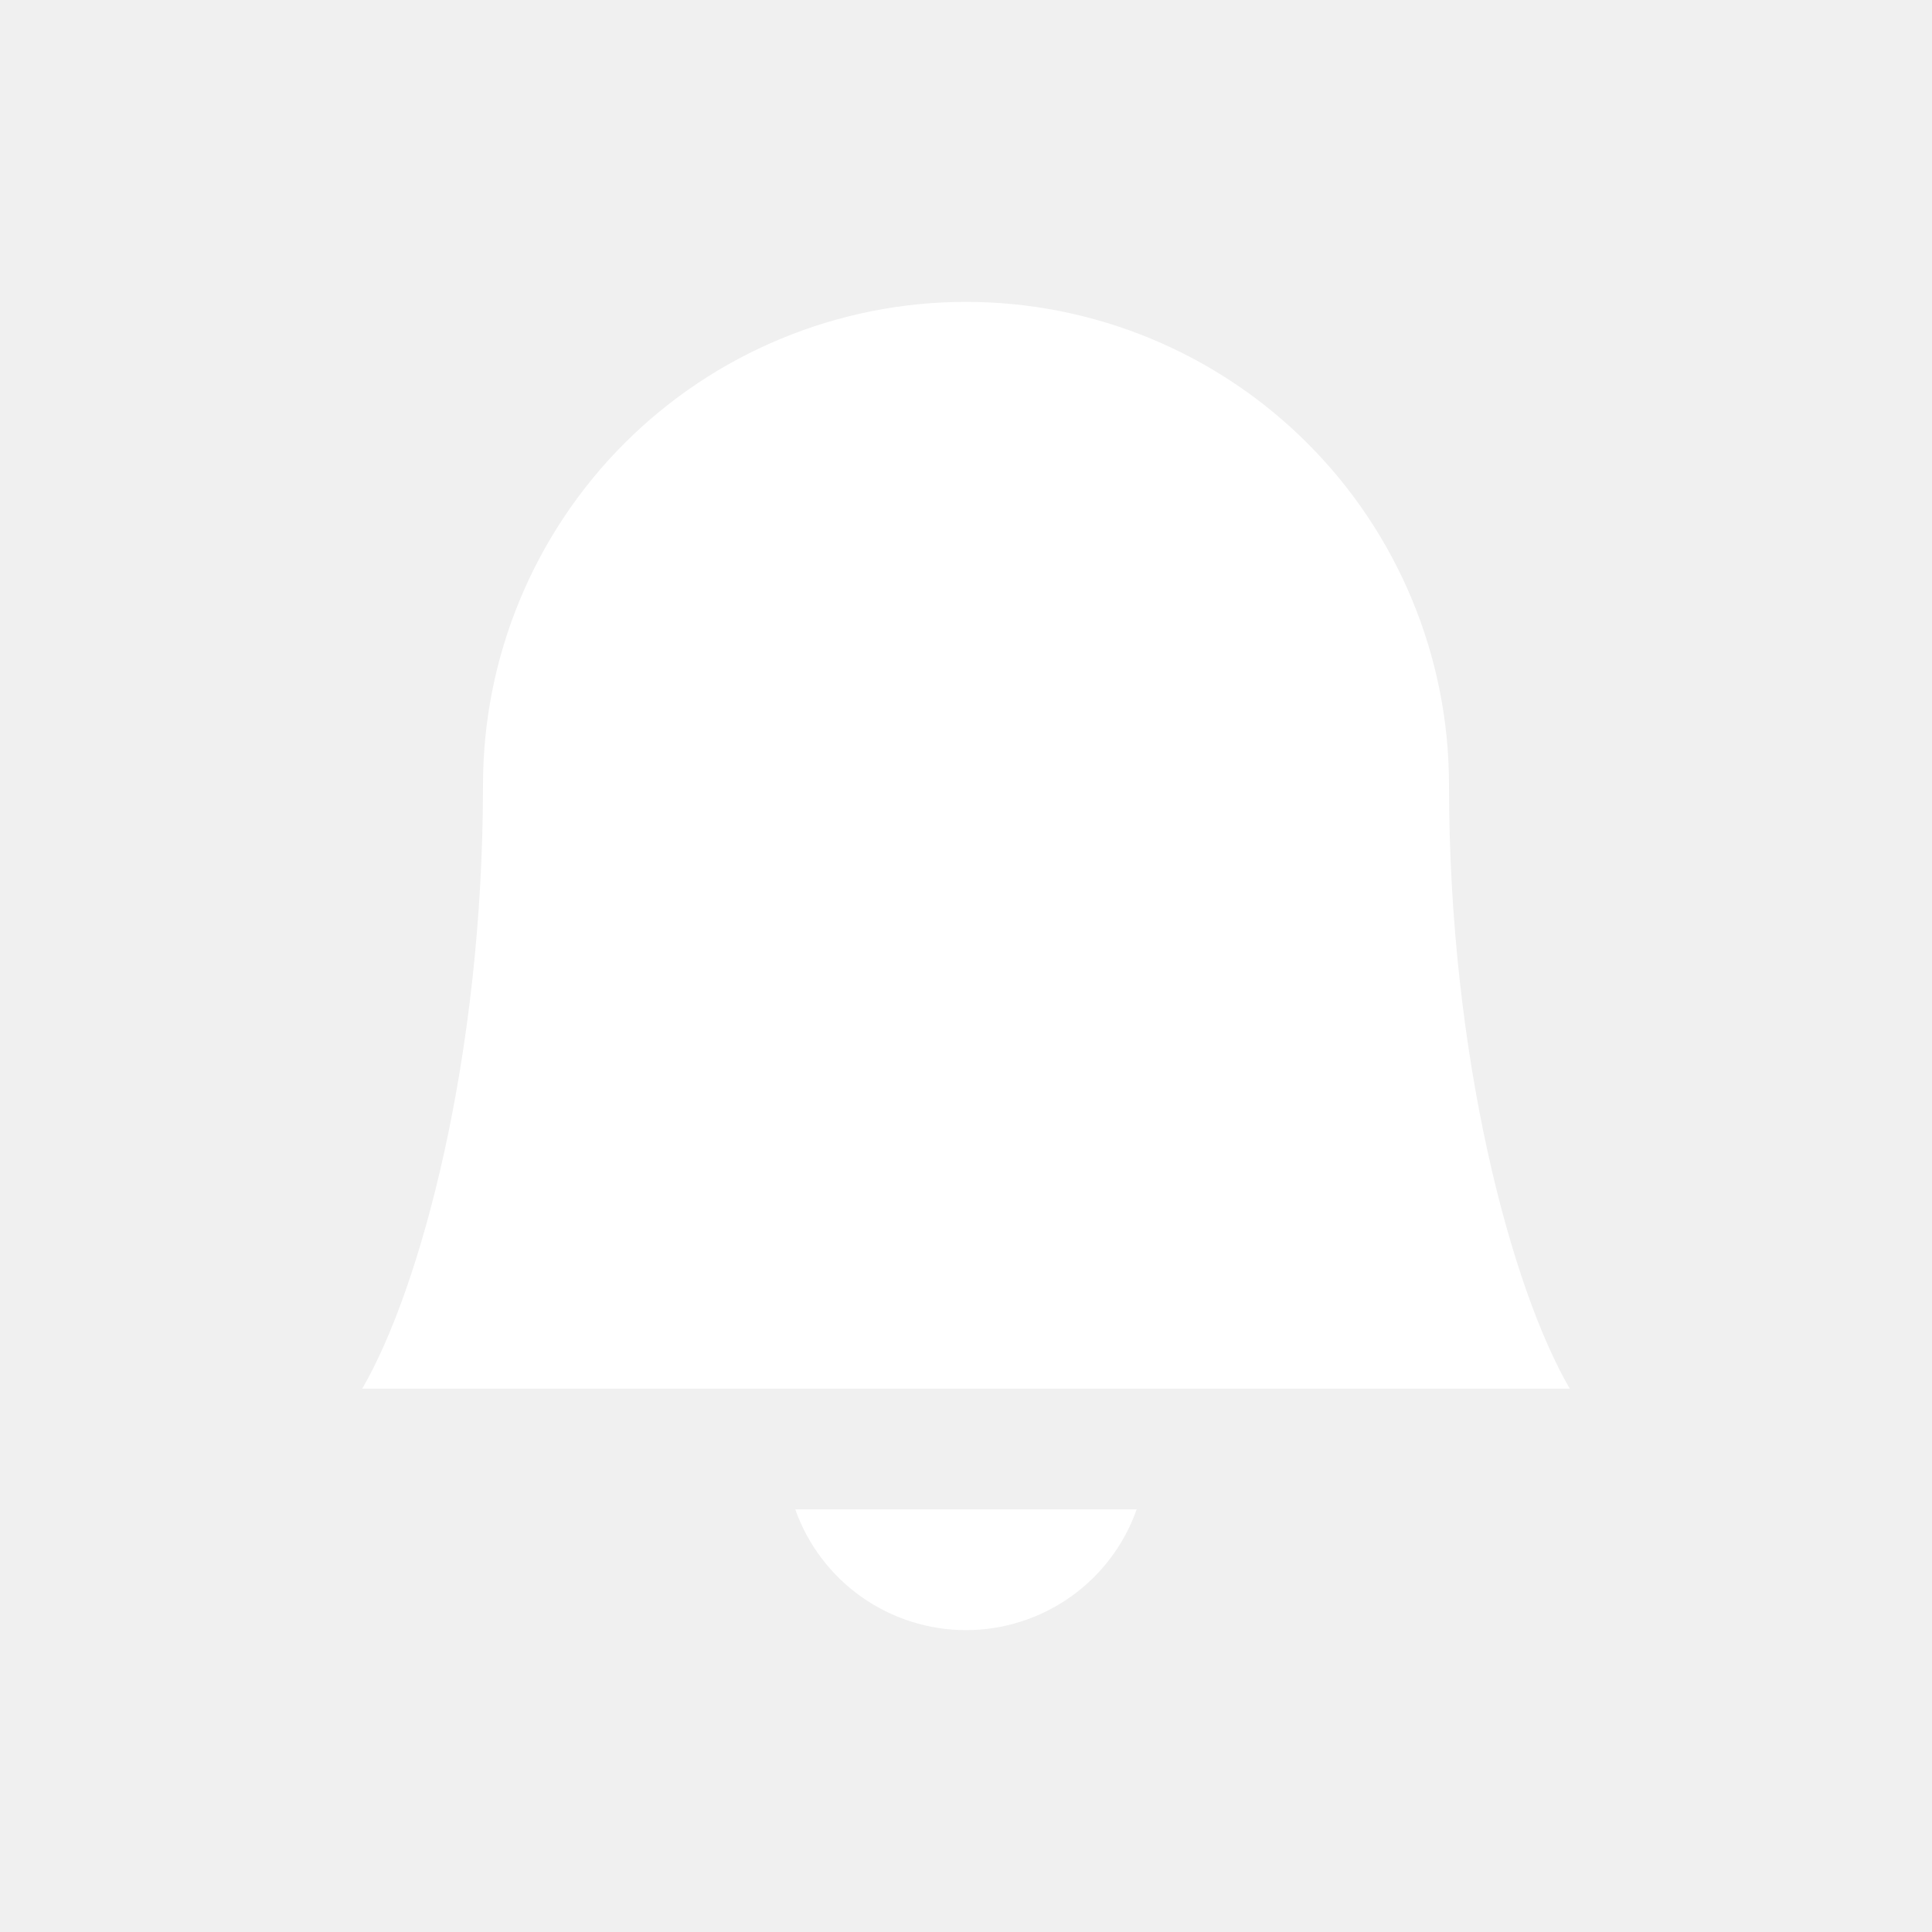
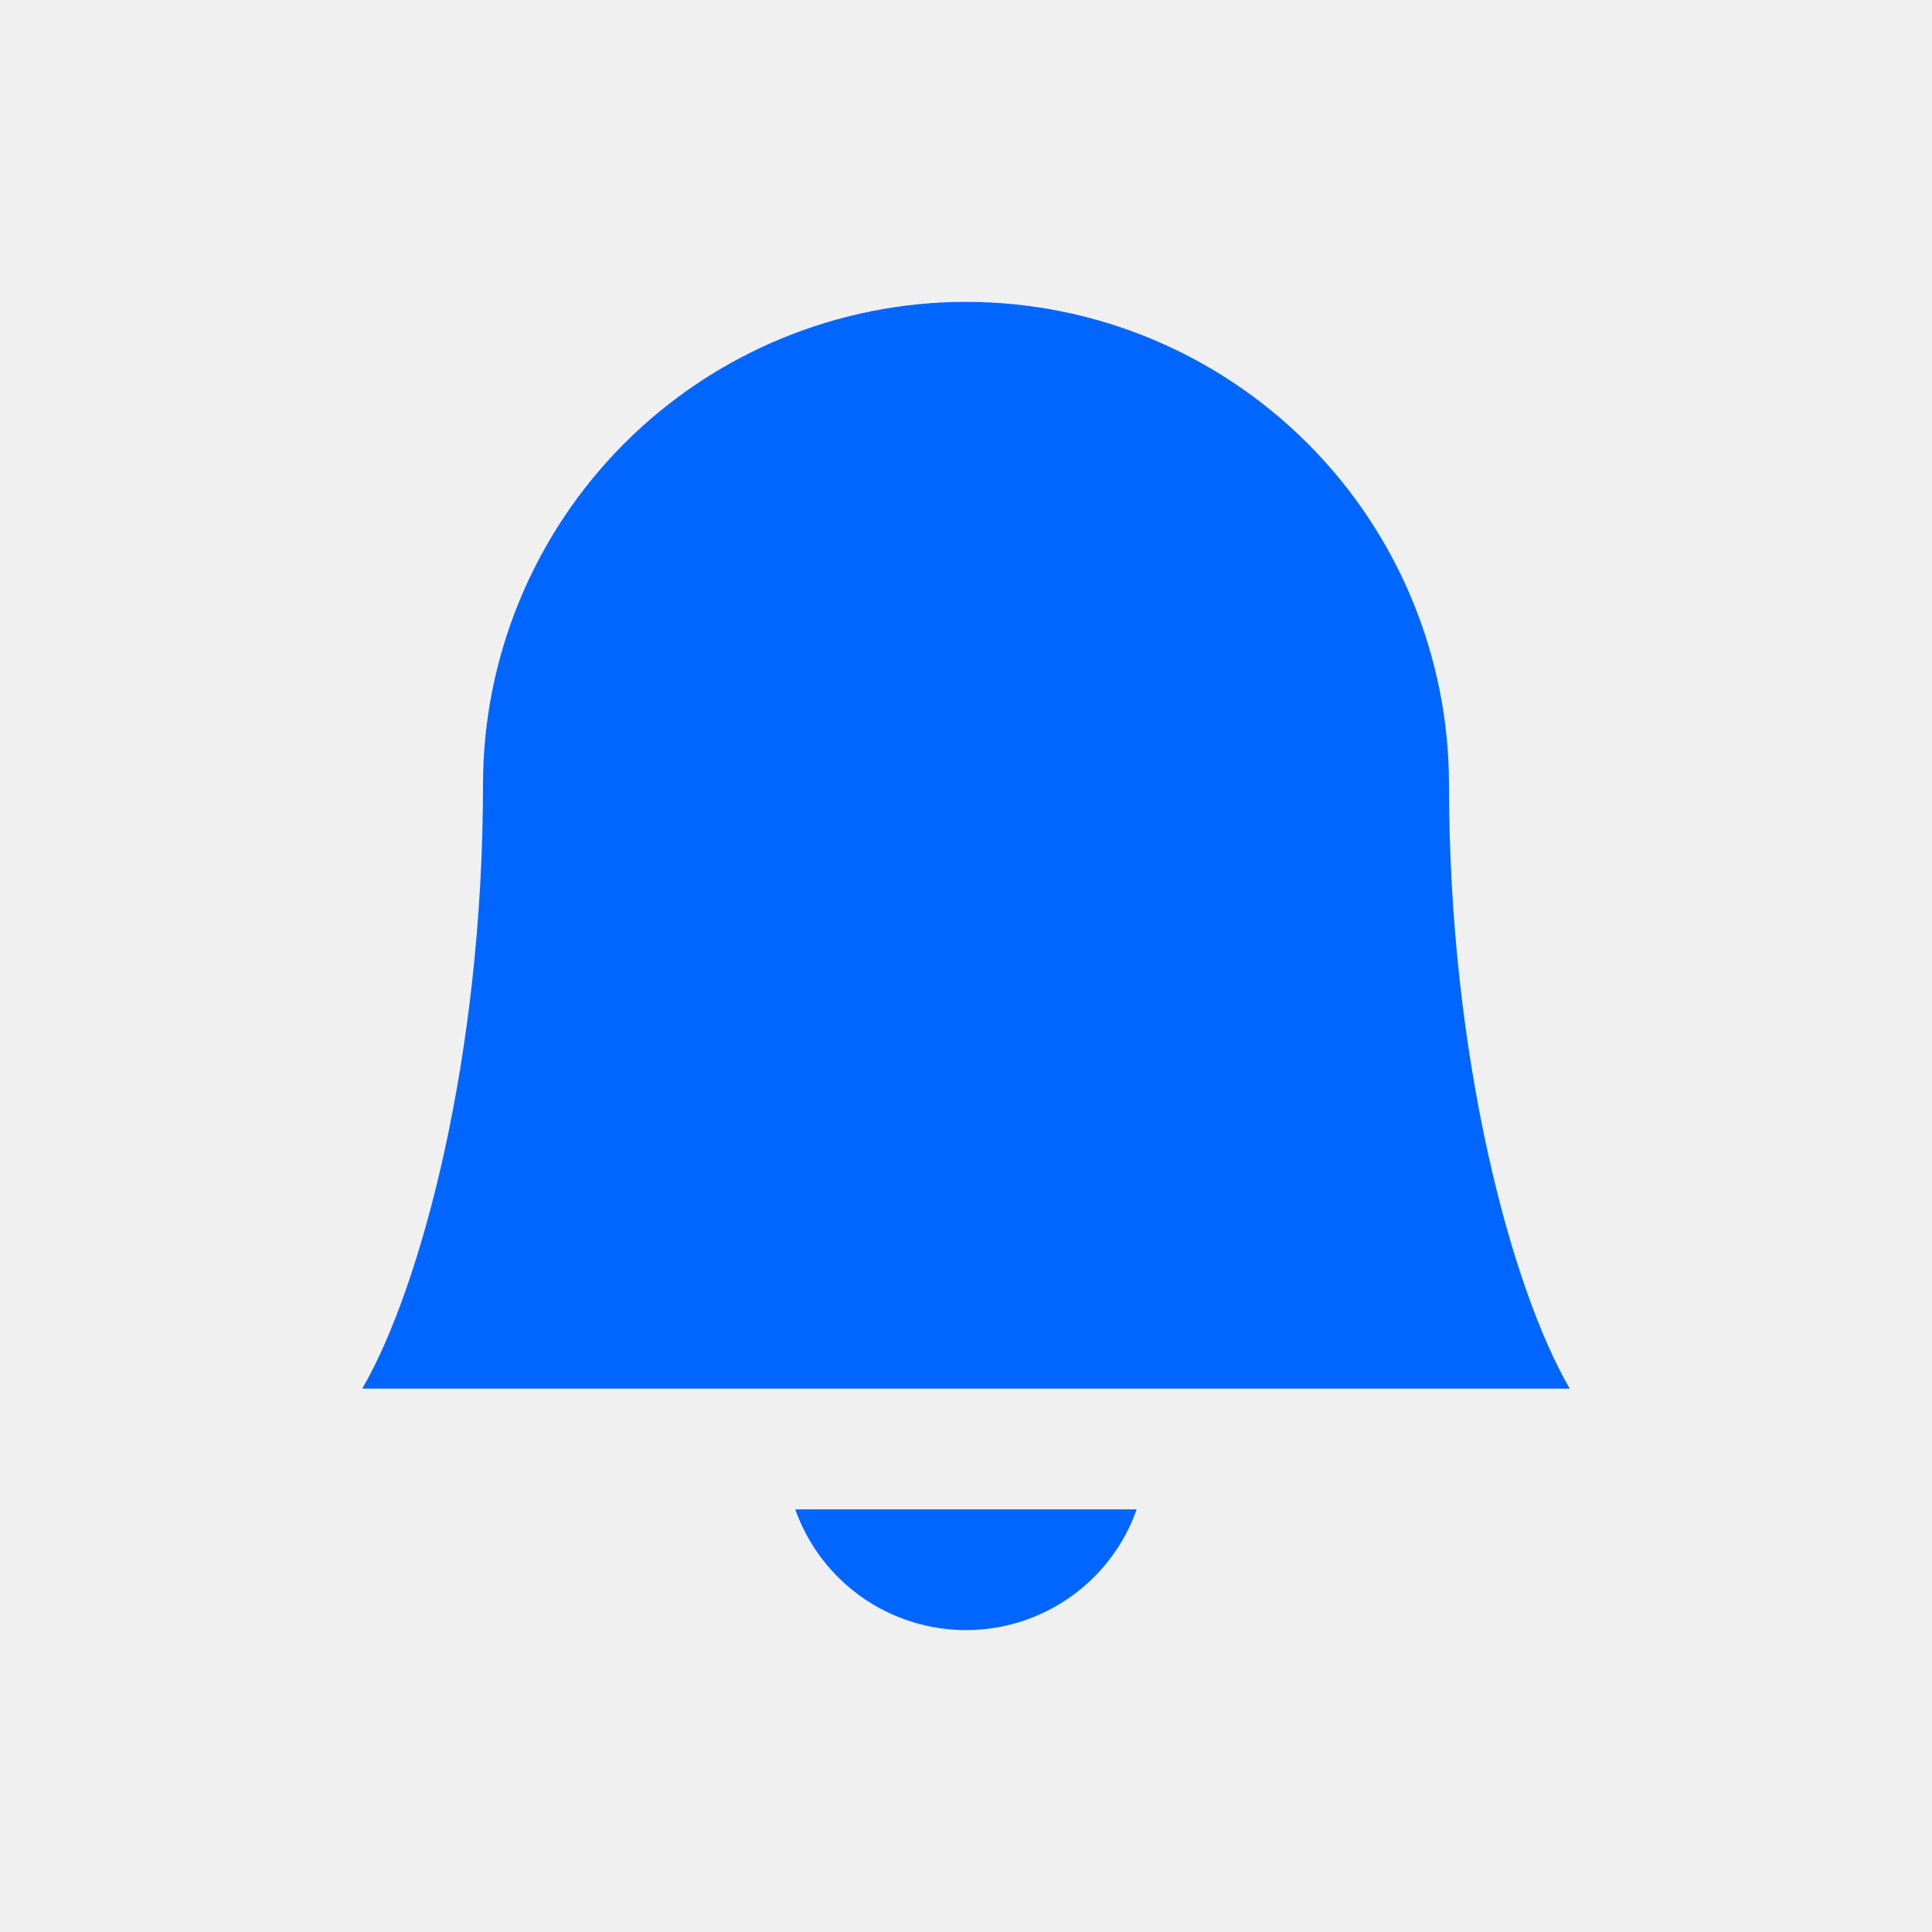
<svg xmlns="http://www.w3.org/2000/svg" width="24" height="24" viewBox="0 0 24 24" fill="none">
-   <path d="M4.5 17.25C5.222 16.009 6 13.133 6 9.75C6 8.159 6.632 6.633 7.757 5.507C8.882 4.382 10.409 3.75 12 3.75C13.591 3.75 15.117 4.382 16.242 5.507C17.368 6.633 18 8.159 18 9.75C18 13.13 18.776 16.006 19.5 17.25H4.5Z" fill="white" />
-   <path d="M12 20.25C11.535 20.25 11.081 20.105 10.701 19.837C10.322 19.568 10.034 19.189 9.879 18.75H14.12C13.966 19.189 13.678 19.568 13.299 19.837C12.919 20.105 12.465 20.25 12 20.25Z" fill="white" />
+   <path d="M4.5 17.25C5.222 16.009 6 13.133 6 9.75C6 8.159 6.632 6.633 7.757 5.507C8.882 4.382 10.409 3.75 12 3.75C13.591 3.75 15.117 4.382 16.242 5.507C17.368 6.633 18 8.159 18 9.75C18 13.13 18.776 16.006 19.5 17.25H4.5Z" fill="#0066FF" />
+   <path d="M12 20.25C11.535 20.25 11.081 20.105 10.701 19.837C10.322 19.568 10.034 19.189 9.879 18.75H14.12C13.966 19.189 13.678 19.568 13.299 19.837C12.919 20.105 12.465 20.25 12 20.25Z" fill="#0066FF" />
</svg>
